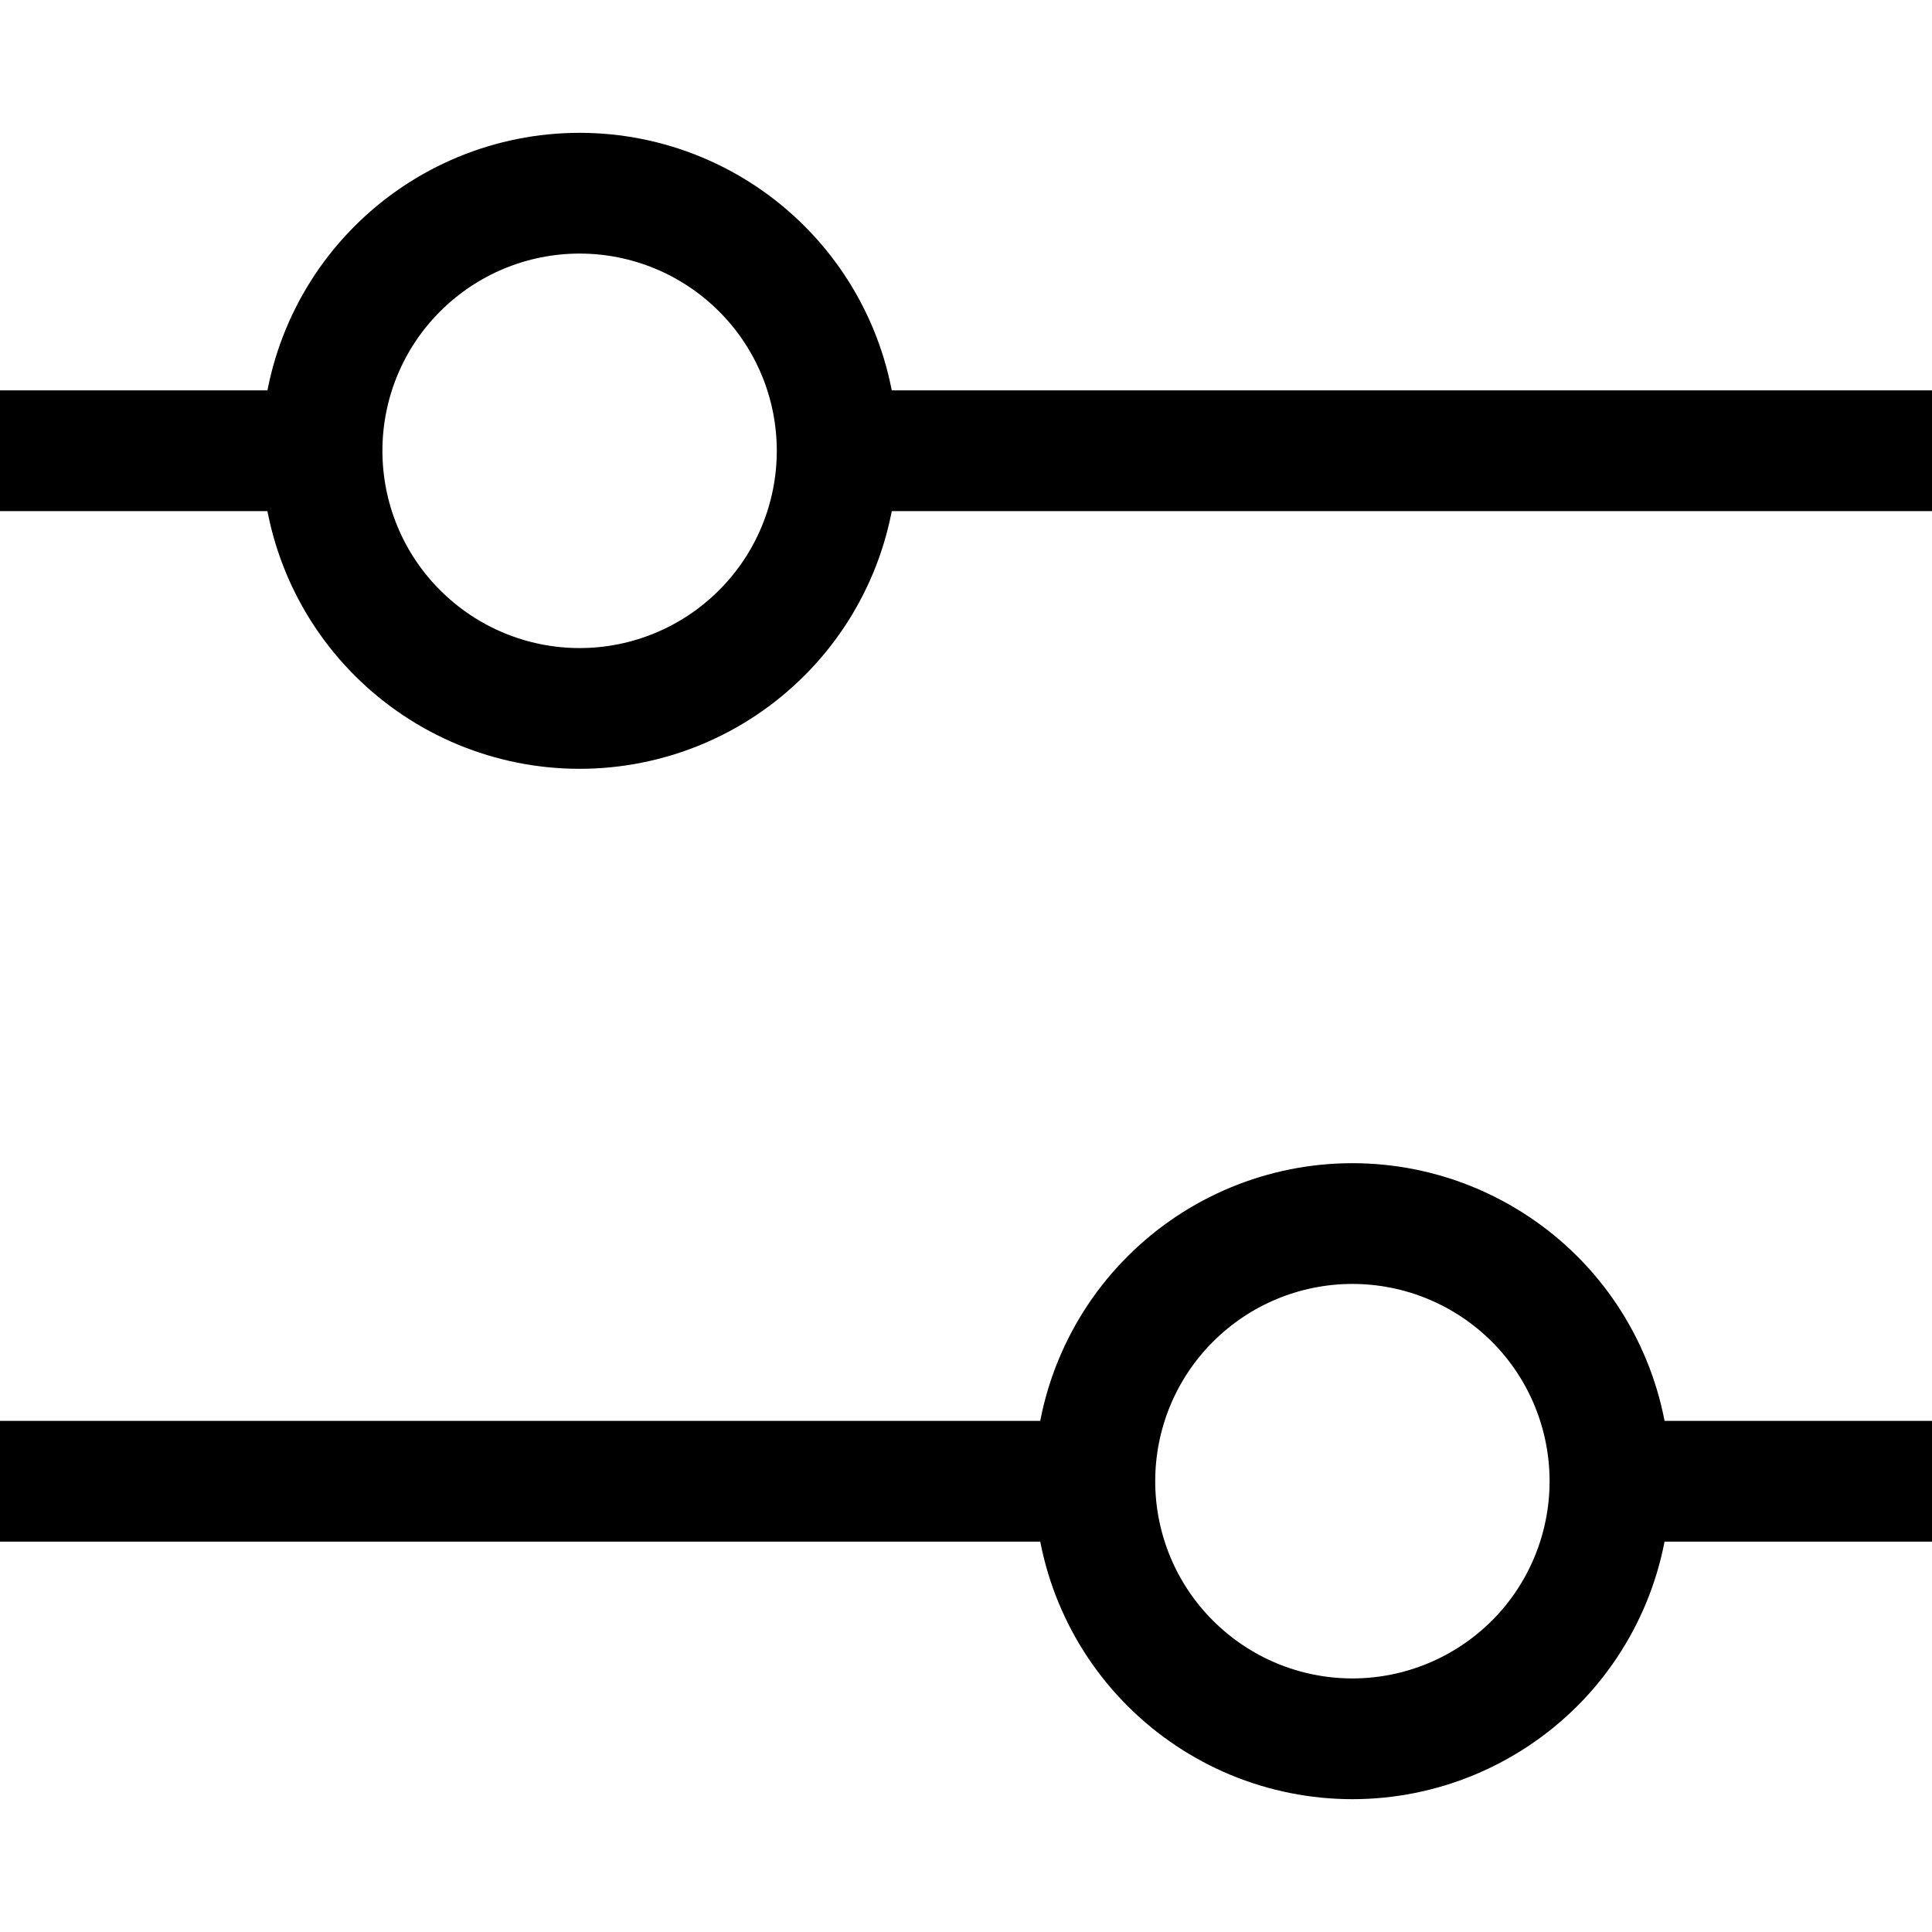
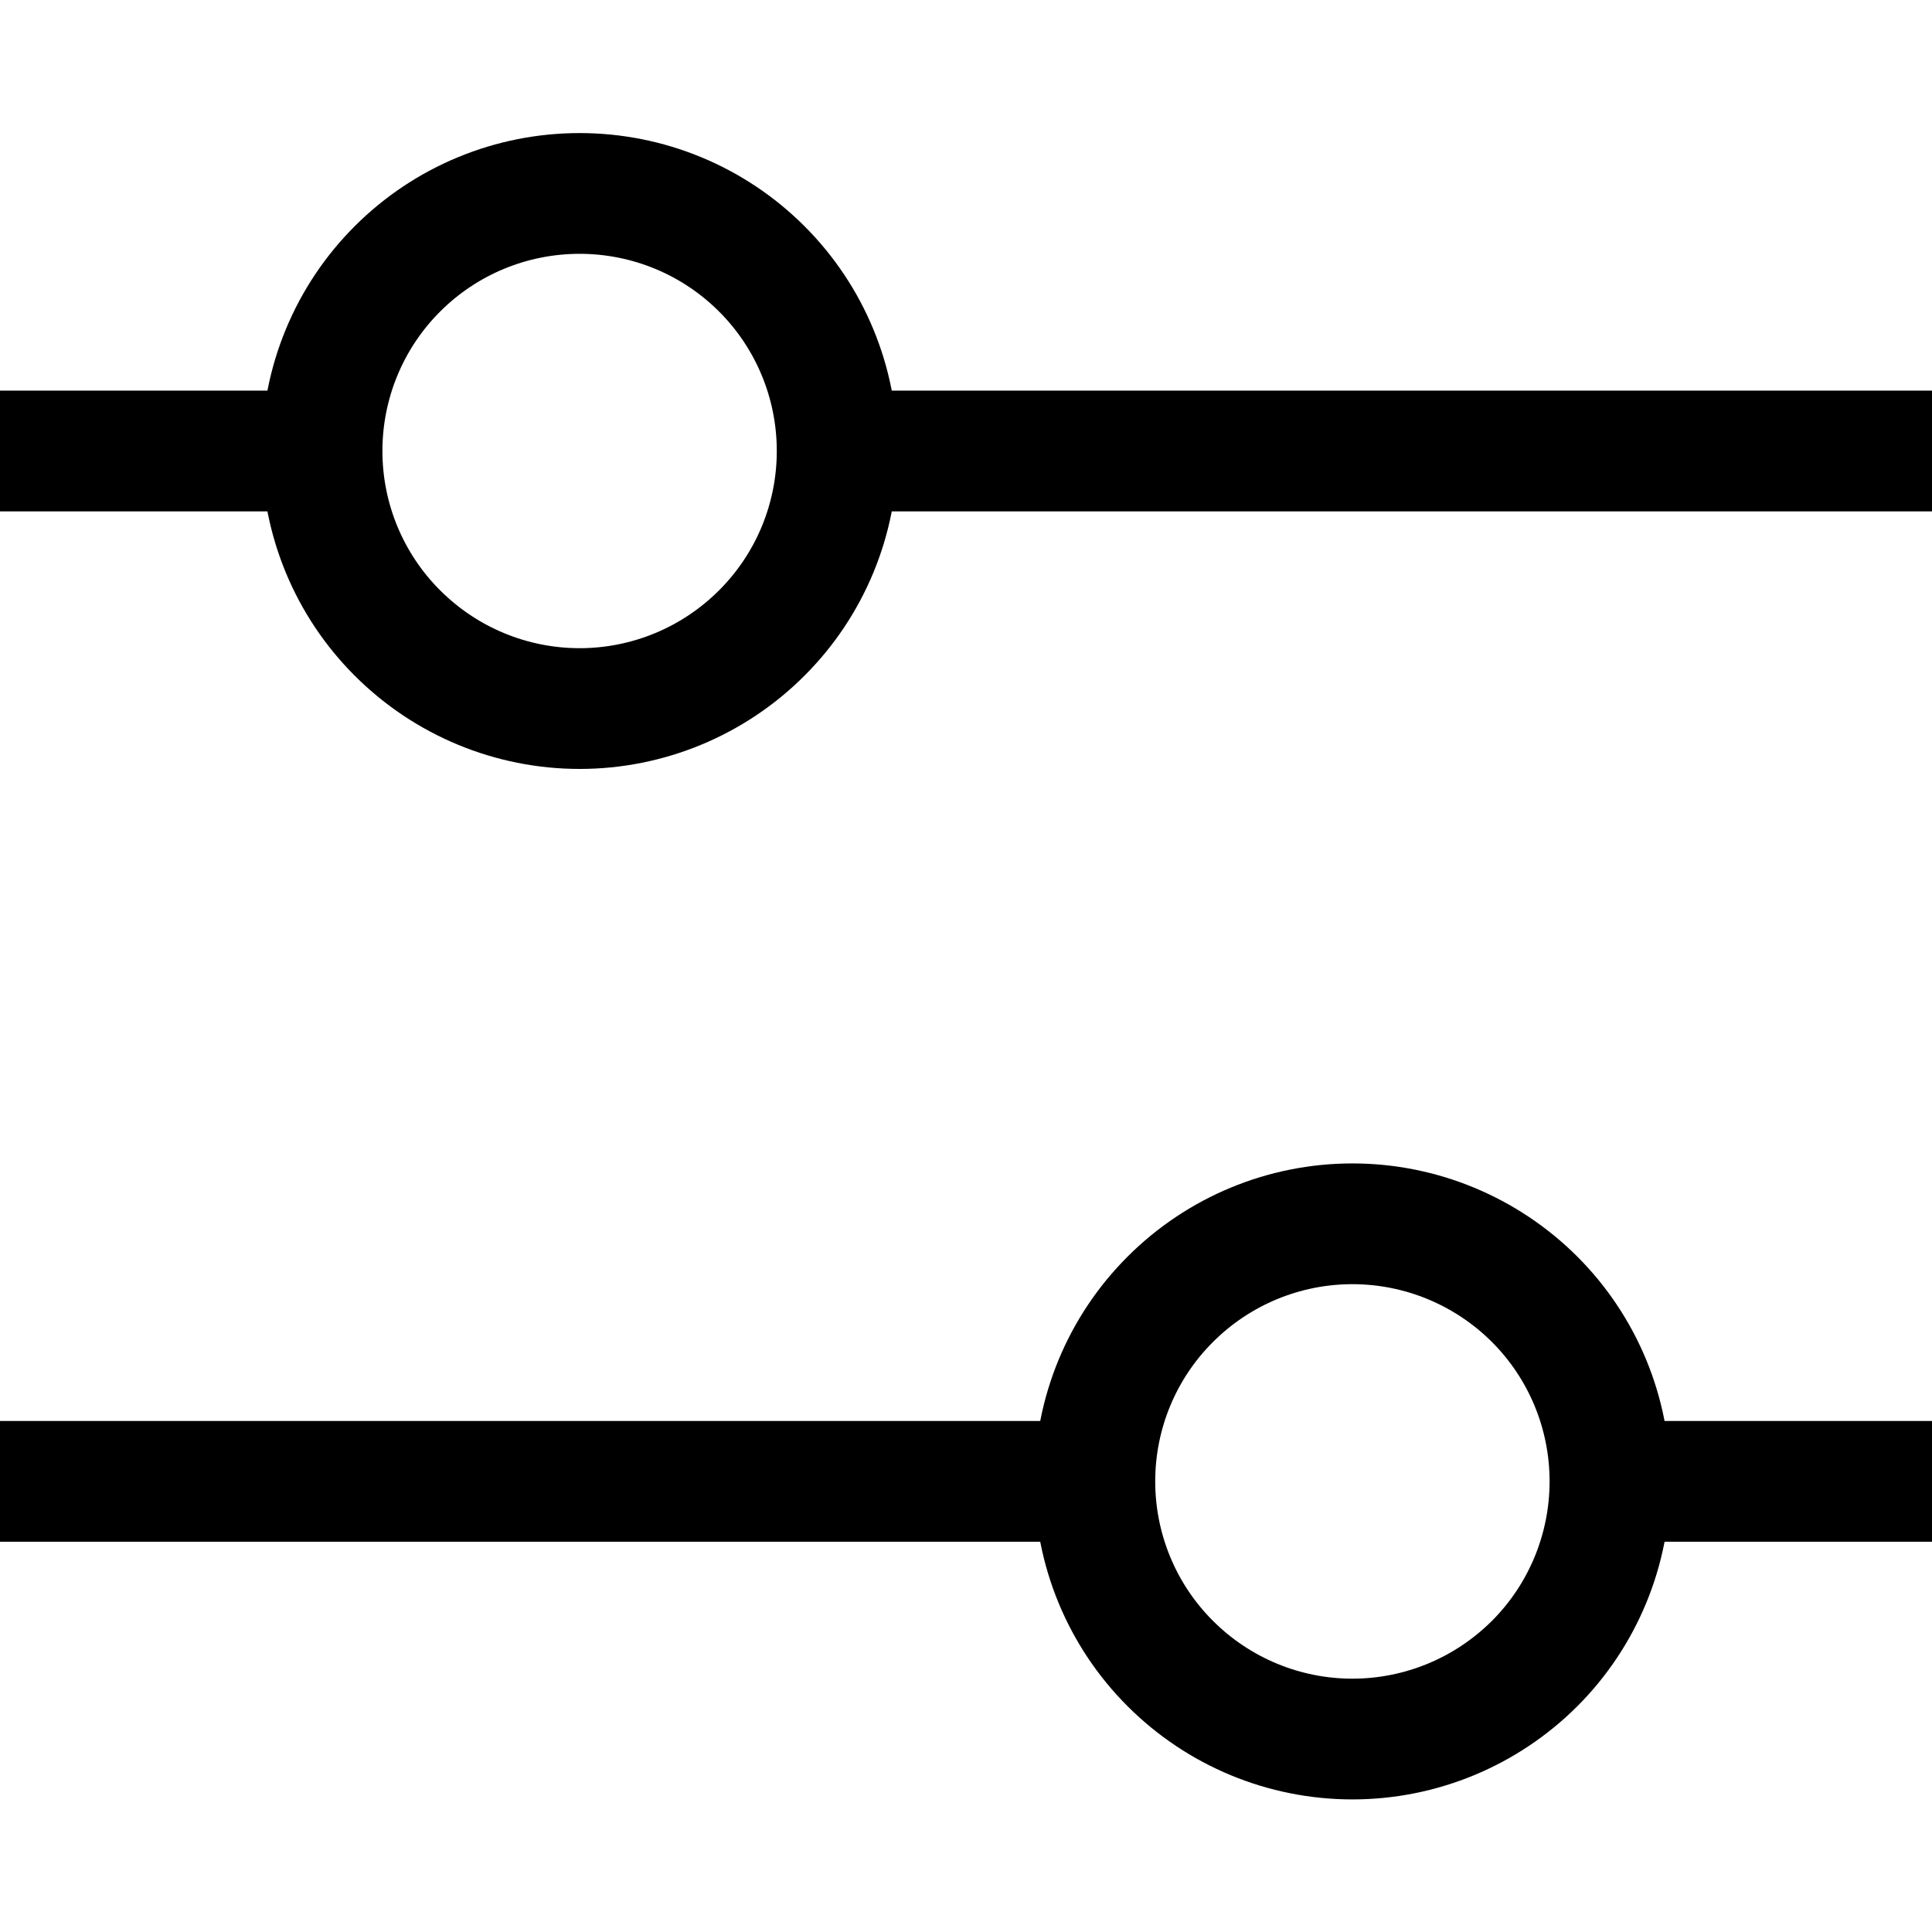
<svg xmlns="http://www.w3.org/2000/svg" width="16" height="16" viewBox="0 0 16 16" fill="none">
-   <path d="M16 3.733H6.933M6.933 3.733C6.933 3.168 6.709 2.625 6.308 2.225C5.908 1.825 5.366 1.6 4.8 1.6C4.234 1.6 3.692 1.825 3.292 2.225C2.891 2.625 2.667 3.168 2.667 3.733M6.933 3.733C6.933 4.299 6.709 4.842 6.308 5.242C5.908 5.642 5.366 5.867 4.8 5.867C4.234 5.867 3.692 5.642 3.292 5.242C2.891 4.842 2.667 4.299 2.667 3.733M2.667 3.733H0M16 12.267H13.333M13.333 12.267C13.333 11.701 13.109 11.158 12.709 10.758C12.308 10.358 11.766 10.133 11.2 10.133C10.634 10.133 10.092 10.358 9.692 10.758C9.291 11.158 9.067 11.701 9.067 12.267M13.333 12.267C13.333 12.832 13.109 13.375 12.709 13.775C12.308 14.175 11.766 14.4 11.2 14.4C10.634 14.4 10.092 14.175 9.692 13.775C9.291 13.375 9.067 12.832 9.067 12.267M9.067 12.267H0" stroke="black" />
+   <path d="M16 3.735H6.933M6.933 3.735C6.933 3.169 6.709 2.626 6.308 2.226C5.908 1.826 5.366 1.602 4.8 1.602C4.234 1.602 3.692 1.826 3.292 2.226C2.891 2.626 2.667 3.169 2.667 3.735M6.933 3.735C6.933 4.301 6.709 4.843 6.308 5.243C5.908 5.643 5.366 5.868 4.8 5.868C4.234 5.868 3.692 5.643 3.292 5.243C2.891 4.843 2.667 4.301 2.667 3.735M2.667 3.735H0M16 12.268H13.333M13.333 12.268C13.333 11.702 13.109 11.16 12.709 10.76C12.308 10.36 11.766 10.135 11.2 10.135C10.634 10.135 10.092 10.36 9.692 10.76C9.291 11.16 9.067 11.702 9.067 12.268M13.333 12.268C13.333 12.834 13.109 13.377 12.709 13.777C12.308 14.177 11.766 14.402 11.2 14.402C10.634 14.402 10.092 14.177 9.692 13.777C9.291 13.377 9.067 12.834 9.067 12.268M9.067 12.268H0" stroke="black" />
</svg>
